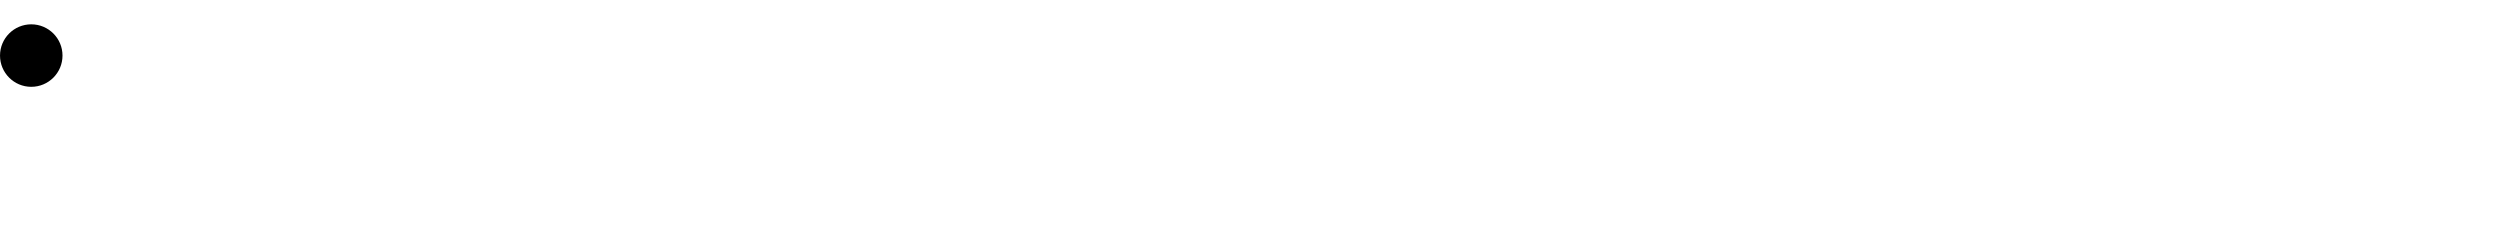
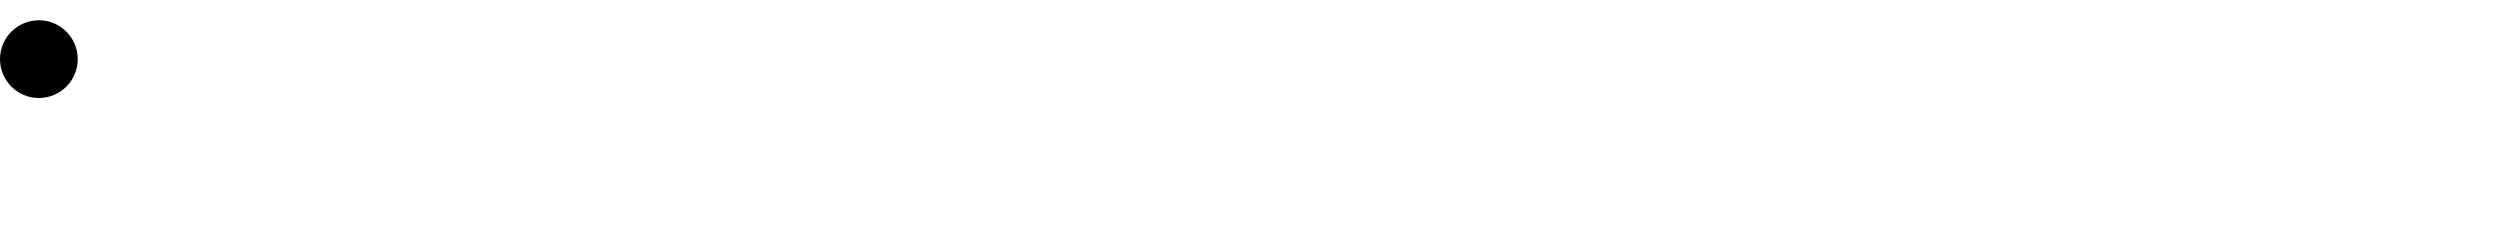
<svg xmlns="http://www.w3.org/2000/svg" width="200" height="20" viewBox="0 0 200 20" version="1.1" id="svg3807">
  <defs id="defs3804" />
  <g id="layer1" transform="translate(0,-291.7083)">
    <g transform="matrix(1.172932,0,0,-0.9520283,-583.8196,-1486.07)" id="g10351" style="stroke-width:1.788;stroke-miterlimit:4;stroke-dasharray:none">
      <g transform="matrix(0.9094024,0,0,1.120415,45.09442,226.1223)" id="g10351-0" style="stroke-width:1.789;stroke-miterlimit:4;stroke-dasharray:none">
        <g id="g2601" transform="matrix(0.8925618,0,0,0.8925266,53.47671,-202.8362)" style="stroke-width:2.005">
          <g transform="matrix(0.9161032,0,0,-0.9078513,101.9969,-4745.411)" id="g14246" style="stroke-width:2.177;stroke-miterlimit:4;stroke-dasharray:none">
            <g transform="matrix(1.222974,0,0,1.234139,-146.3597,738.2648)" id="g14253">
              <g transform="translate(-39.3611,1.9848)" id="g14264" style="stroke-width:1.772;stroke-miterlimit:4;stroke-dasharray:none">
                <g id="g10359-10-8" transform="matrix(1,0,0,-1,-52.73343,-5050.882)" style="stroke-width:1.772;stroke-miterlimit:4;stroke-dasharray:none">
                  <g transform="matrix(1,0,0,-1,9.453375,-5051.509)" id="g14371">
                    <g id="g10364-8-3" transform="matrix(1,0,0,-1,-48.16121,-5051.049)" />
                    <g transform="translate(-27.1658,1.5491)" id="g14427">
                      <g id="g10367-880-7" transform="matrix(1,0,0,-1,-48.16121,-5051.049)" />
                      <g transform="translate(-45.4538,2.7243)" id="g14438">
                        <g id="g10370-7-5" transform="matrix(1,0,0,-1,-48.16121,-5051.049)" />
                        <g transform="translate(-30.4313,0.6037)" id="g14451">
                          <g id="g12601" style="stroke-width:2.605;stroke-miterlimit:4;stroke-dasharray:none" transform="matrix(0.6486516,0,0,0.7128036,230.9036,-908.8502)">
-                             <g id="layer1-6-3-56-3-8-9" transform="matrix(1.060054,0,0,0.9646497,1319.467,-2988.315)" style="stroke-width:3.789">
-                               <g transform="matrix(5.820712,0,0,5.820712,-711.3569,-666.8932)" id="g5414-3-0-2-5-3-2" style="stroke-width:3.789">
-                                 <g transform="matrix(0.2597607,0,0,0.2597607,12.18558,38.7607)" id="g4442-6-1-3-9-93-5-0" style="stroke-width:3.789">
-                                   <g transform="rotate(180,65.80256,172.9668)" id="g4446-6-9-0-0-1-4-6-2" style="stroke-width:3.789">
-                                     <g transform="translate(-1.010153,-6.12405)" id="g4404-1-2-4-9-2-1-5-3" style="stroke-width:3.789">
-                                       <circle style="fill:#000000;fill-opacity:1;fill-rule:evenodd;stroke:none;stroke-width:1.454;stroke-linecap:butt;stroke-linejoin:miter;stroke-miterlimit:4;stroke-dasharray:none;stroke-opacity:1" id="path3355-3-8-2-7-5-9-7" cx="-118.645" cy="-195.522" r="2.254" transform="scale(-1)" />
-                                       <circle style="fill:#000000;fill-opacity:1;fill-rule:evenodd;stroke:none;stroke-width:1.454;stroke-linecap:butt;stroke-linejoin:miter;stroke-miterlimit:4;stroke-dasharray:none;stroke-opacity:1" id="path3355-3-8-9-5-0-0-9-5" cx="-118.645" cy="-187.504" r="2.254" transform="scale(-1)" />
-                                     </g>
-                                   </g>
-                                 </g>
-                               </g>
+                             <g id="g978" transform="translate(2.7421987e-5,-0.5753426)">
+                               <ellipse style="fill:#000000;fill-opacity:1;fill-rule:evenodd;stroke:none;stroke-width:2.224;stroke-linecap:butt;stroke-linejoin:miter;stroke-miterlimit:4;stroke-dasharray:none;stroke-opacity:1" id="path3355-3-8-9-5-0-0-9-5" cx="663.85" cy="-3173.035" rx="4.494" ry="4.09" />
+                               <ellipse style="fill:#000000;fill-opacity:1;fill-rule:evenodd;stroke:none;stroke-width:2.224;stroke-linecap:butt;stroke-linejoin:miter;stroke-miterlimit:4;stroke-dasharray:none;stroke-opacity:1" id="path3355-3-8-9-5-0-0-9-5-1" cx="663.85" cy="-3185.478" rx="4.494" ry="4.09" />
                            </g>
                          </g>
                        </g>
                      </g>
                    </g>
                  </g>
                </g>
              </g>
            </g>
          </g>
        </g>
      </g>
    </g>
  </g>
</svg>
